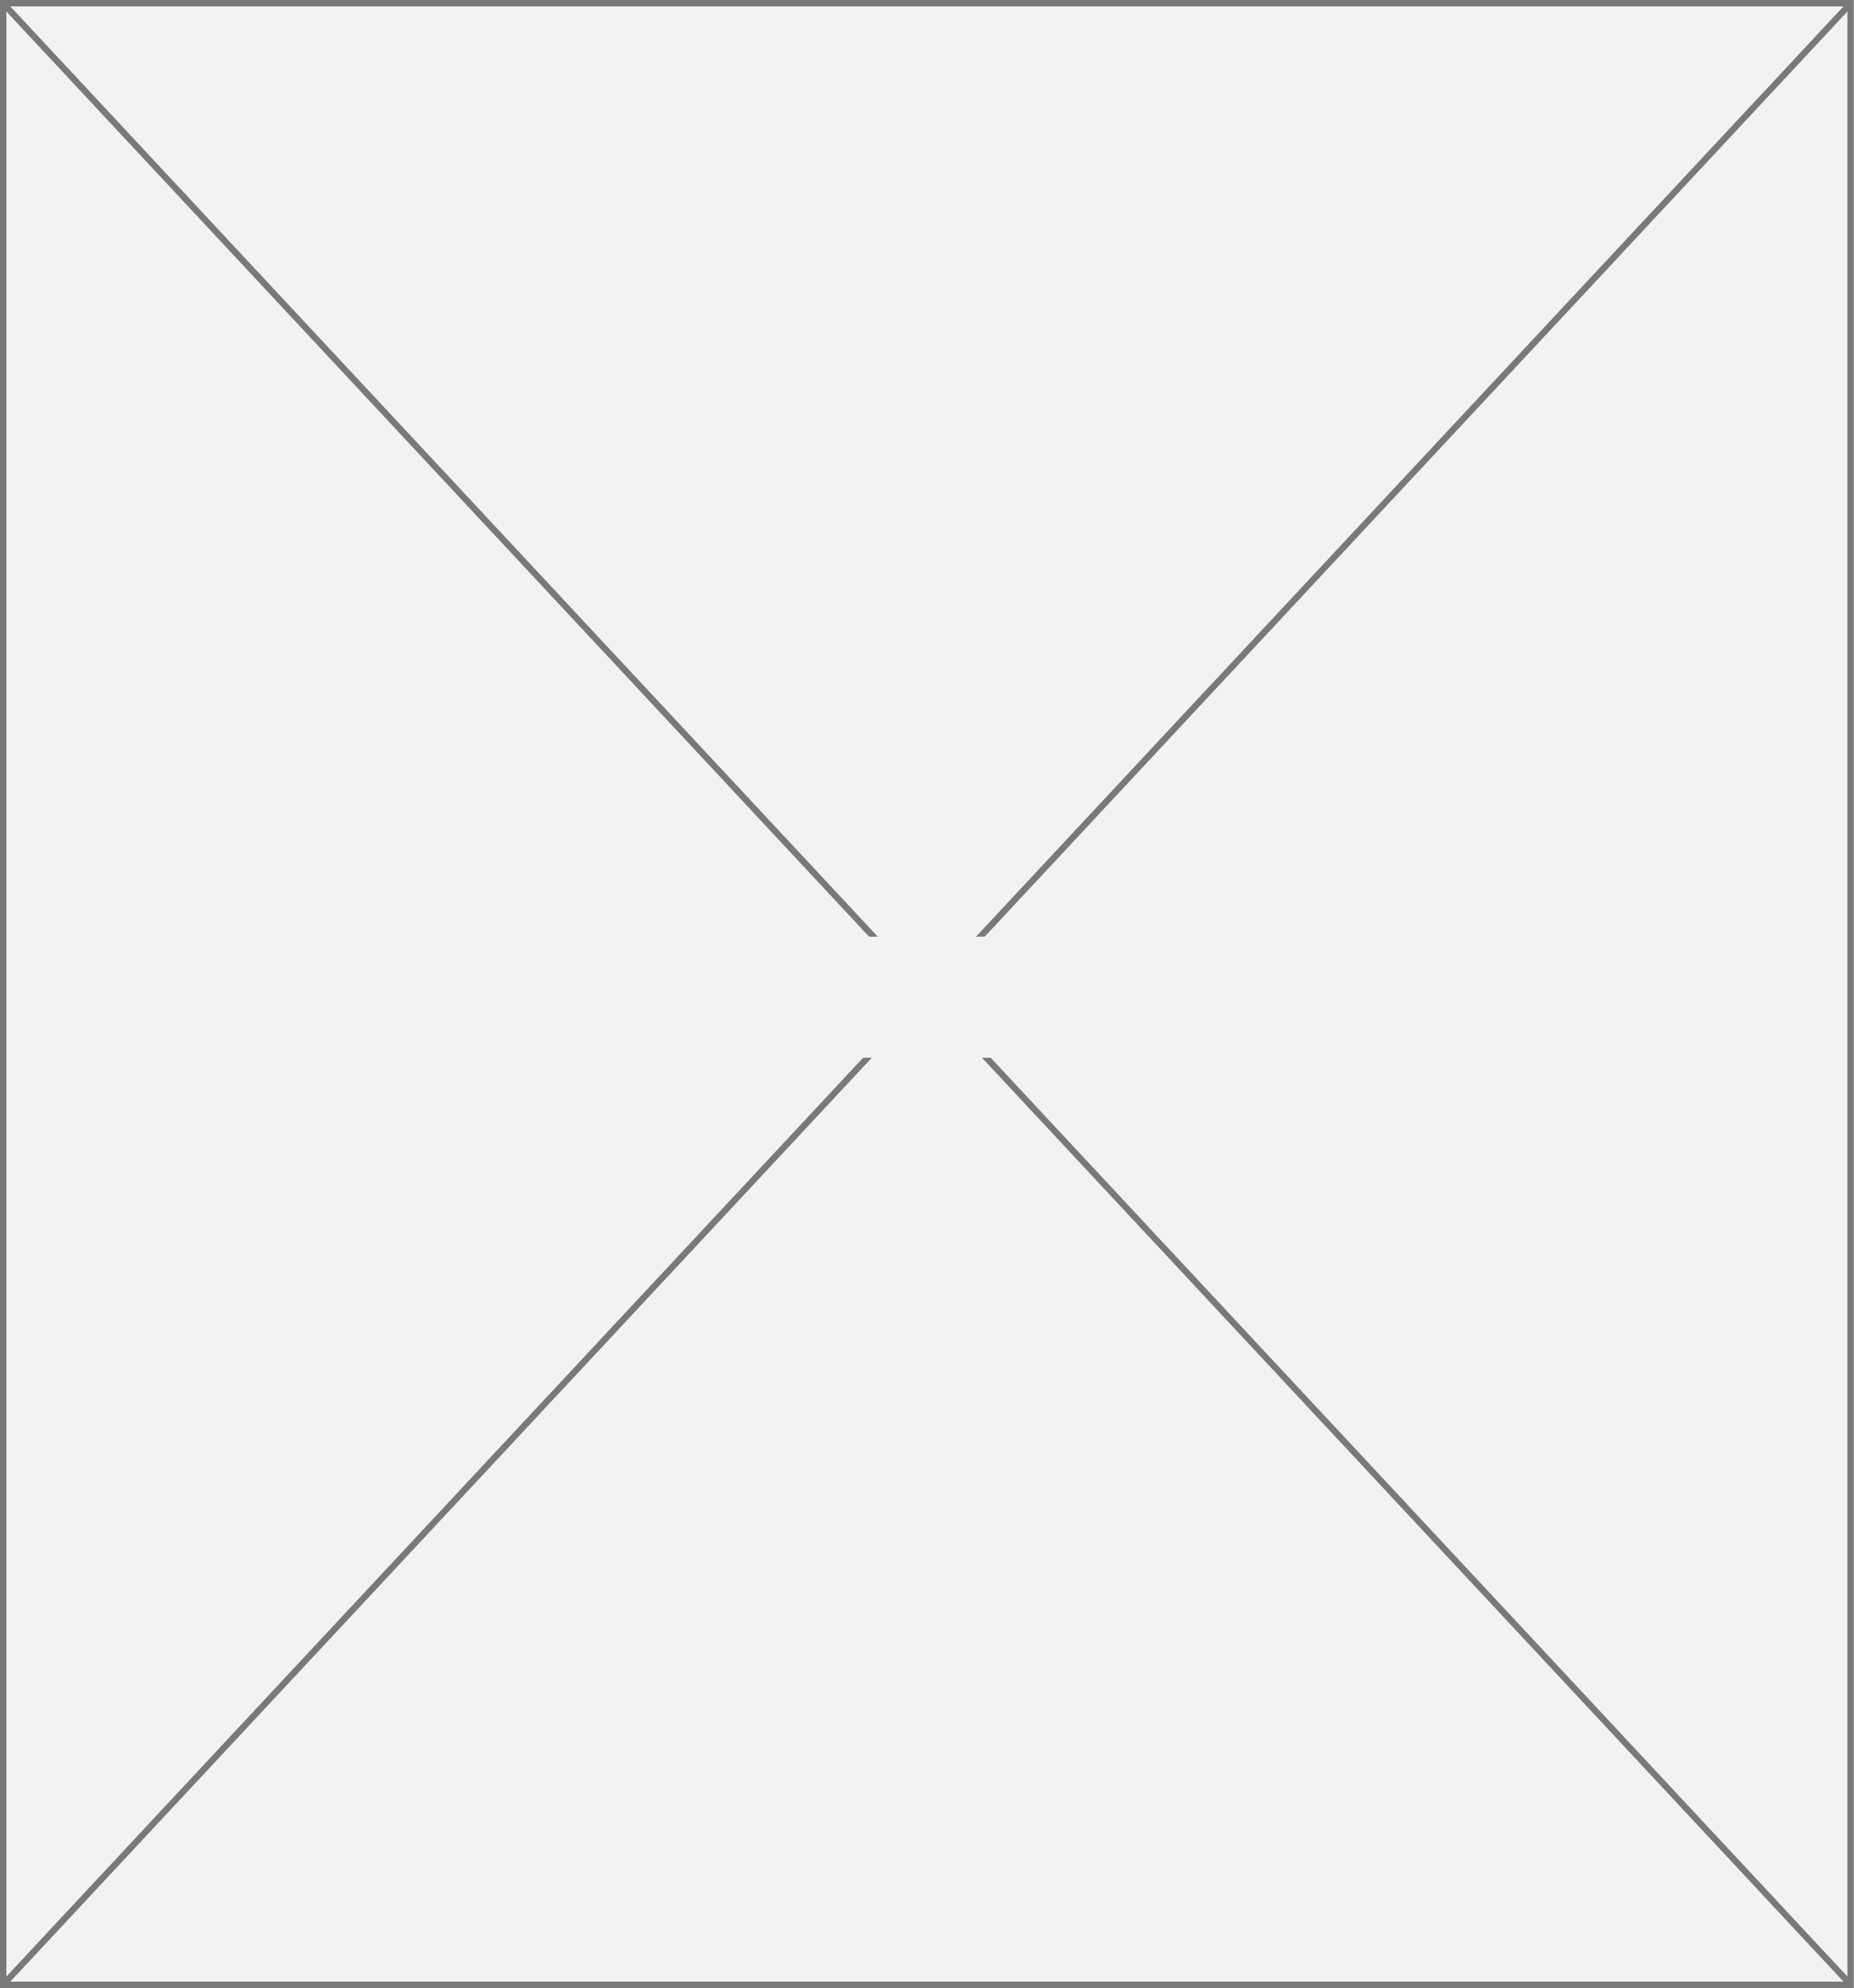
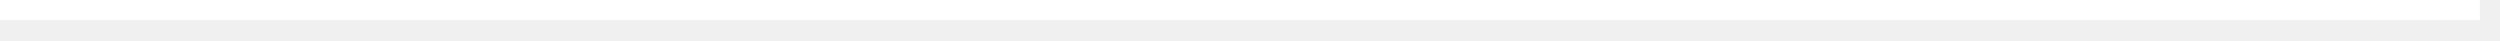
- <svg xmlns="http://www.w3.org/2000/svg" version="1.1" width="291px" height="312px">
-   <defs>
-     <mask fill="white" id="clip266">
-       <path d="M 108 575  L 331 575  L 331 594  L 108 594  Z M 73 428  L 364 428  L 364 740  L 73 740  Z " fill-rule="evenodd" />
-     </mask>
-   </defs>
-   <g transform="matrix(1 0 0 1 -73 -428 )">
-     <path d="M 73.5 428.5  L 363.5 428.5  L 363.5 739.5  L 73.5 739.5  L 73.5 428.5  Z " fill-rule="nonzero" fill="#f2f2f2" stroke="none" />
-     <path d="M 73.5 428.5  L 363.5 428.5  L 363.5 739.5  L 73.5 739.5  L 73.5 428.5  Z " stroke-width="1" stroke="#797979" fill="none" />
-     <path d="M 73.366 428.392  L 363.634 739.608  M 363.634 428.392  L 73.366 739.608  " stroke-width="1" stroke="#797979" fill="none" mask="url(#clip266)" />
+ <svg xmlns="http://www.w3.org/2000/svg" version="1.1" width="124px" height="2px">
+   <g transform="matrix(1 0 0 1 -74 -304 )">
+     <path d="M 74 304.5  L 197 304.5  " stroke-width="1" stroke="#ffffff" fill="none" />
  </g>
</svg>
